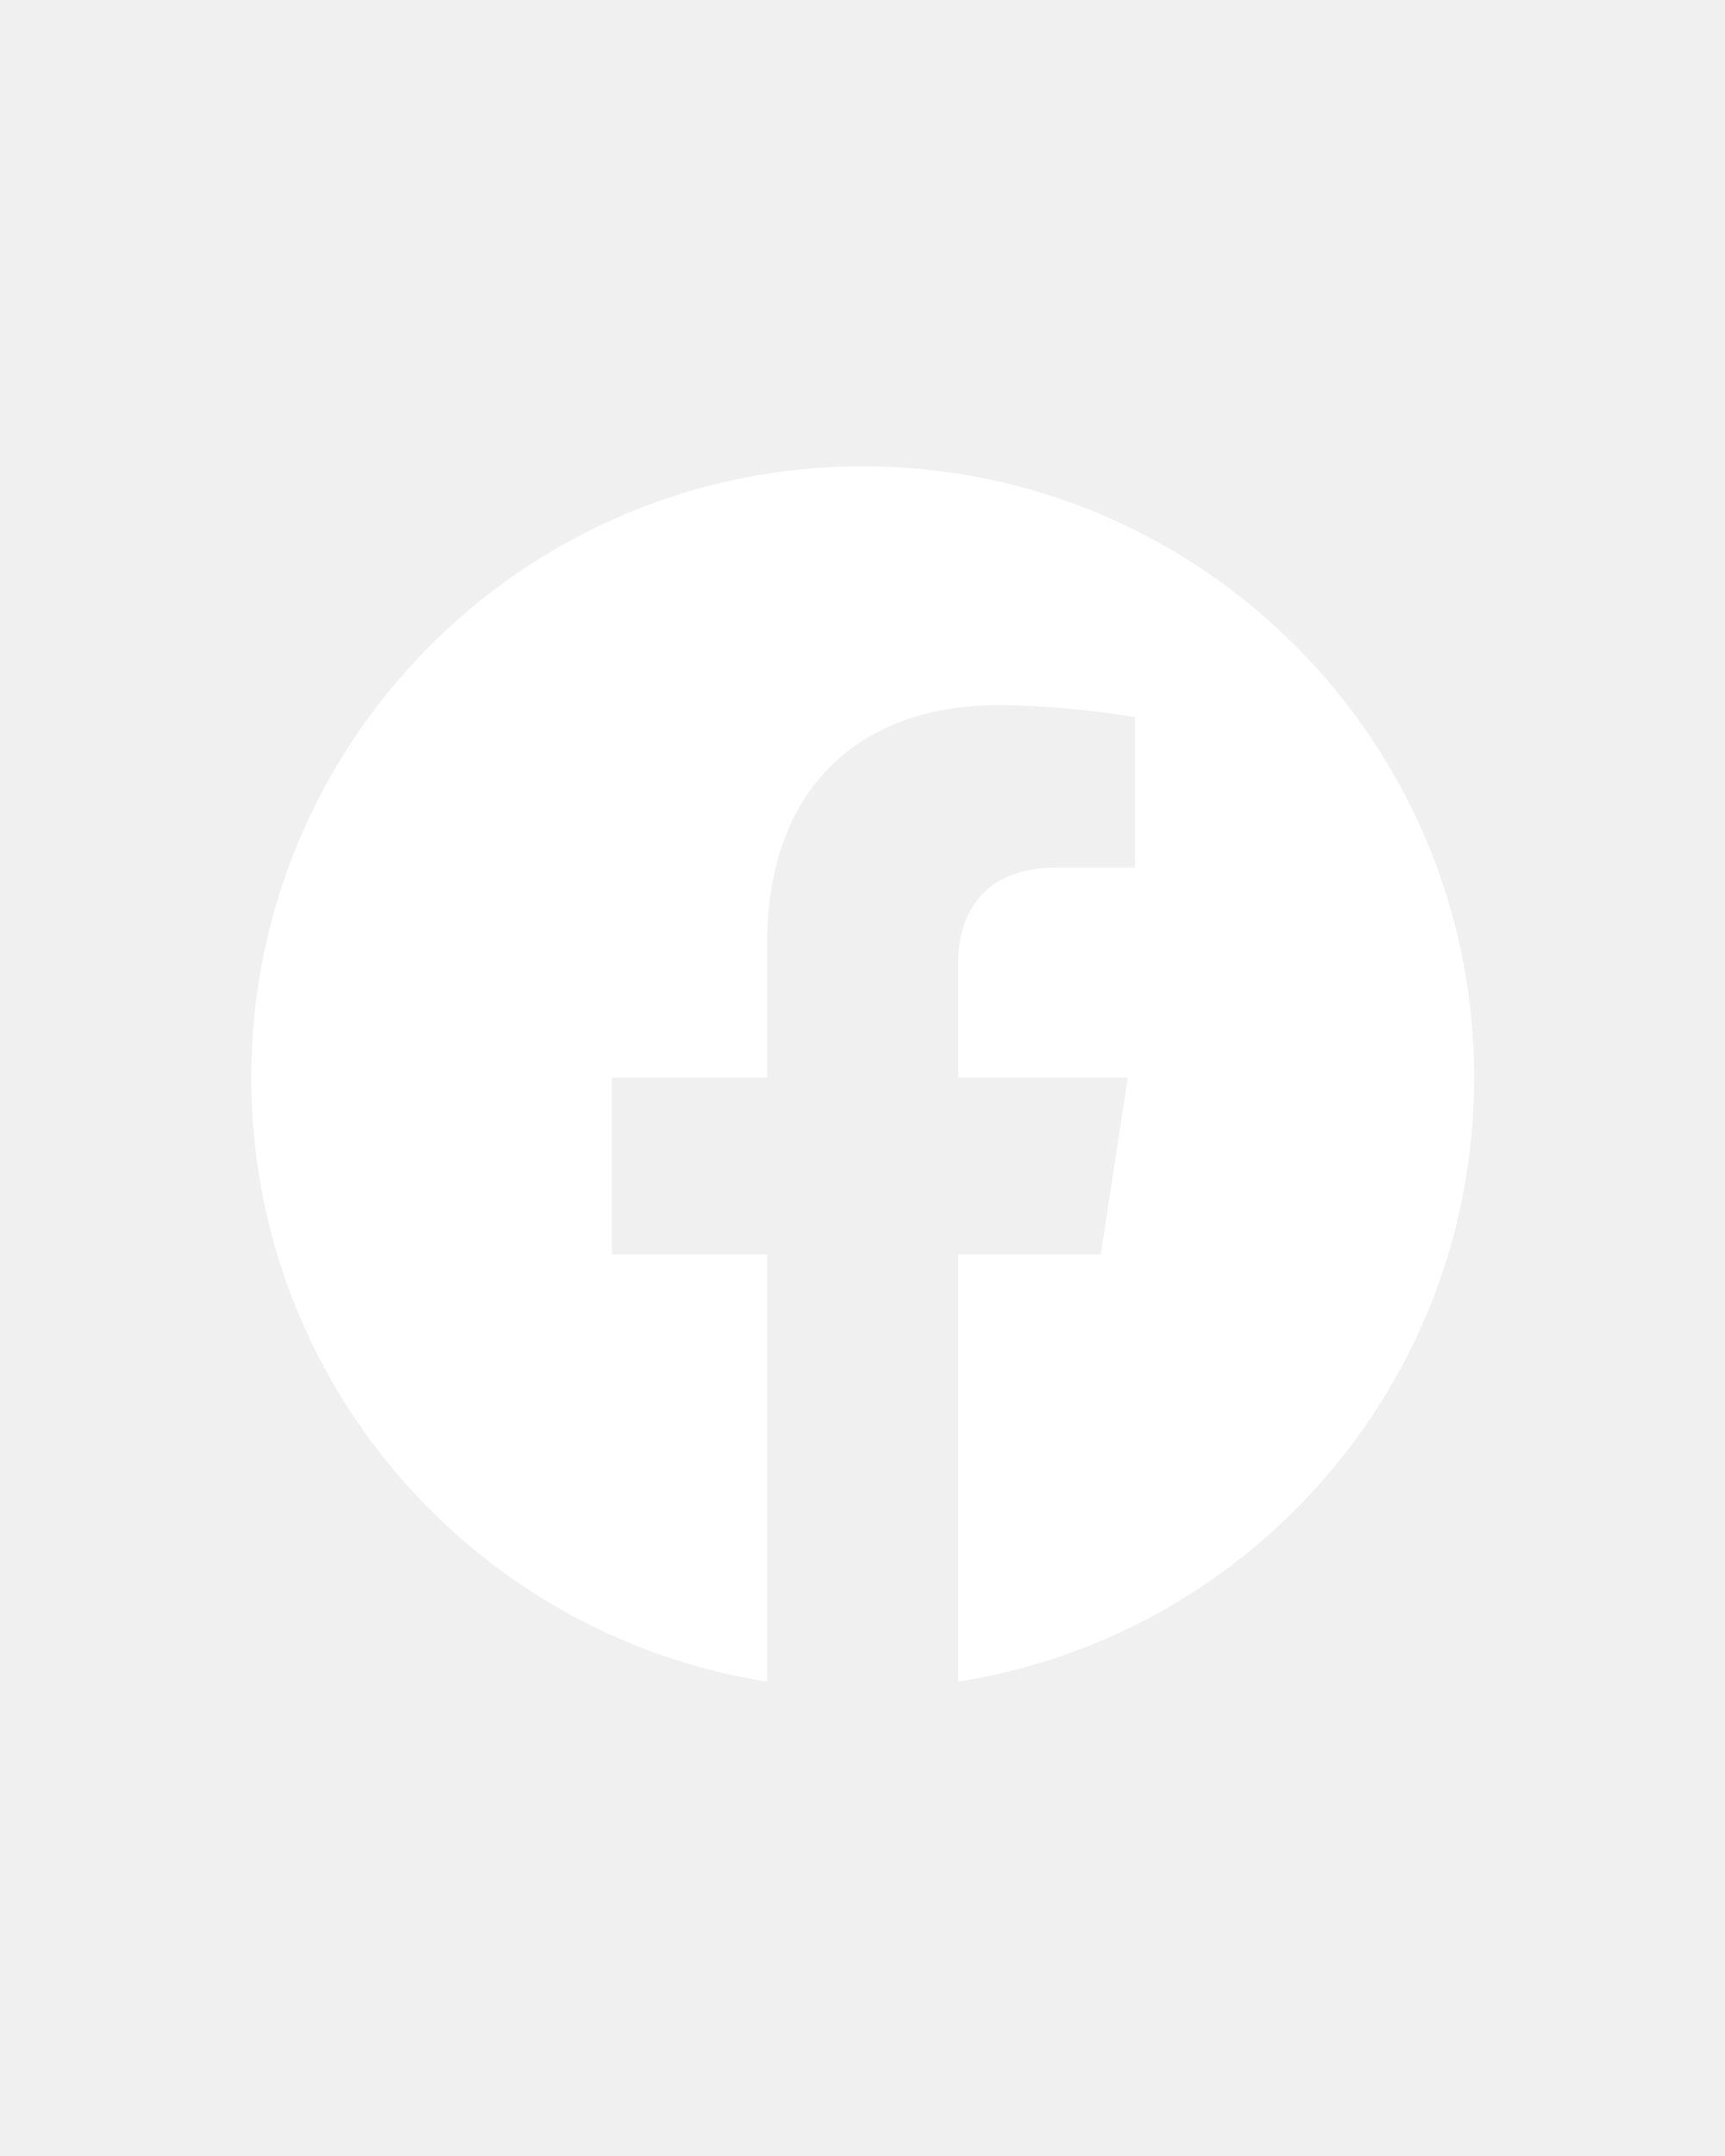
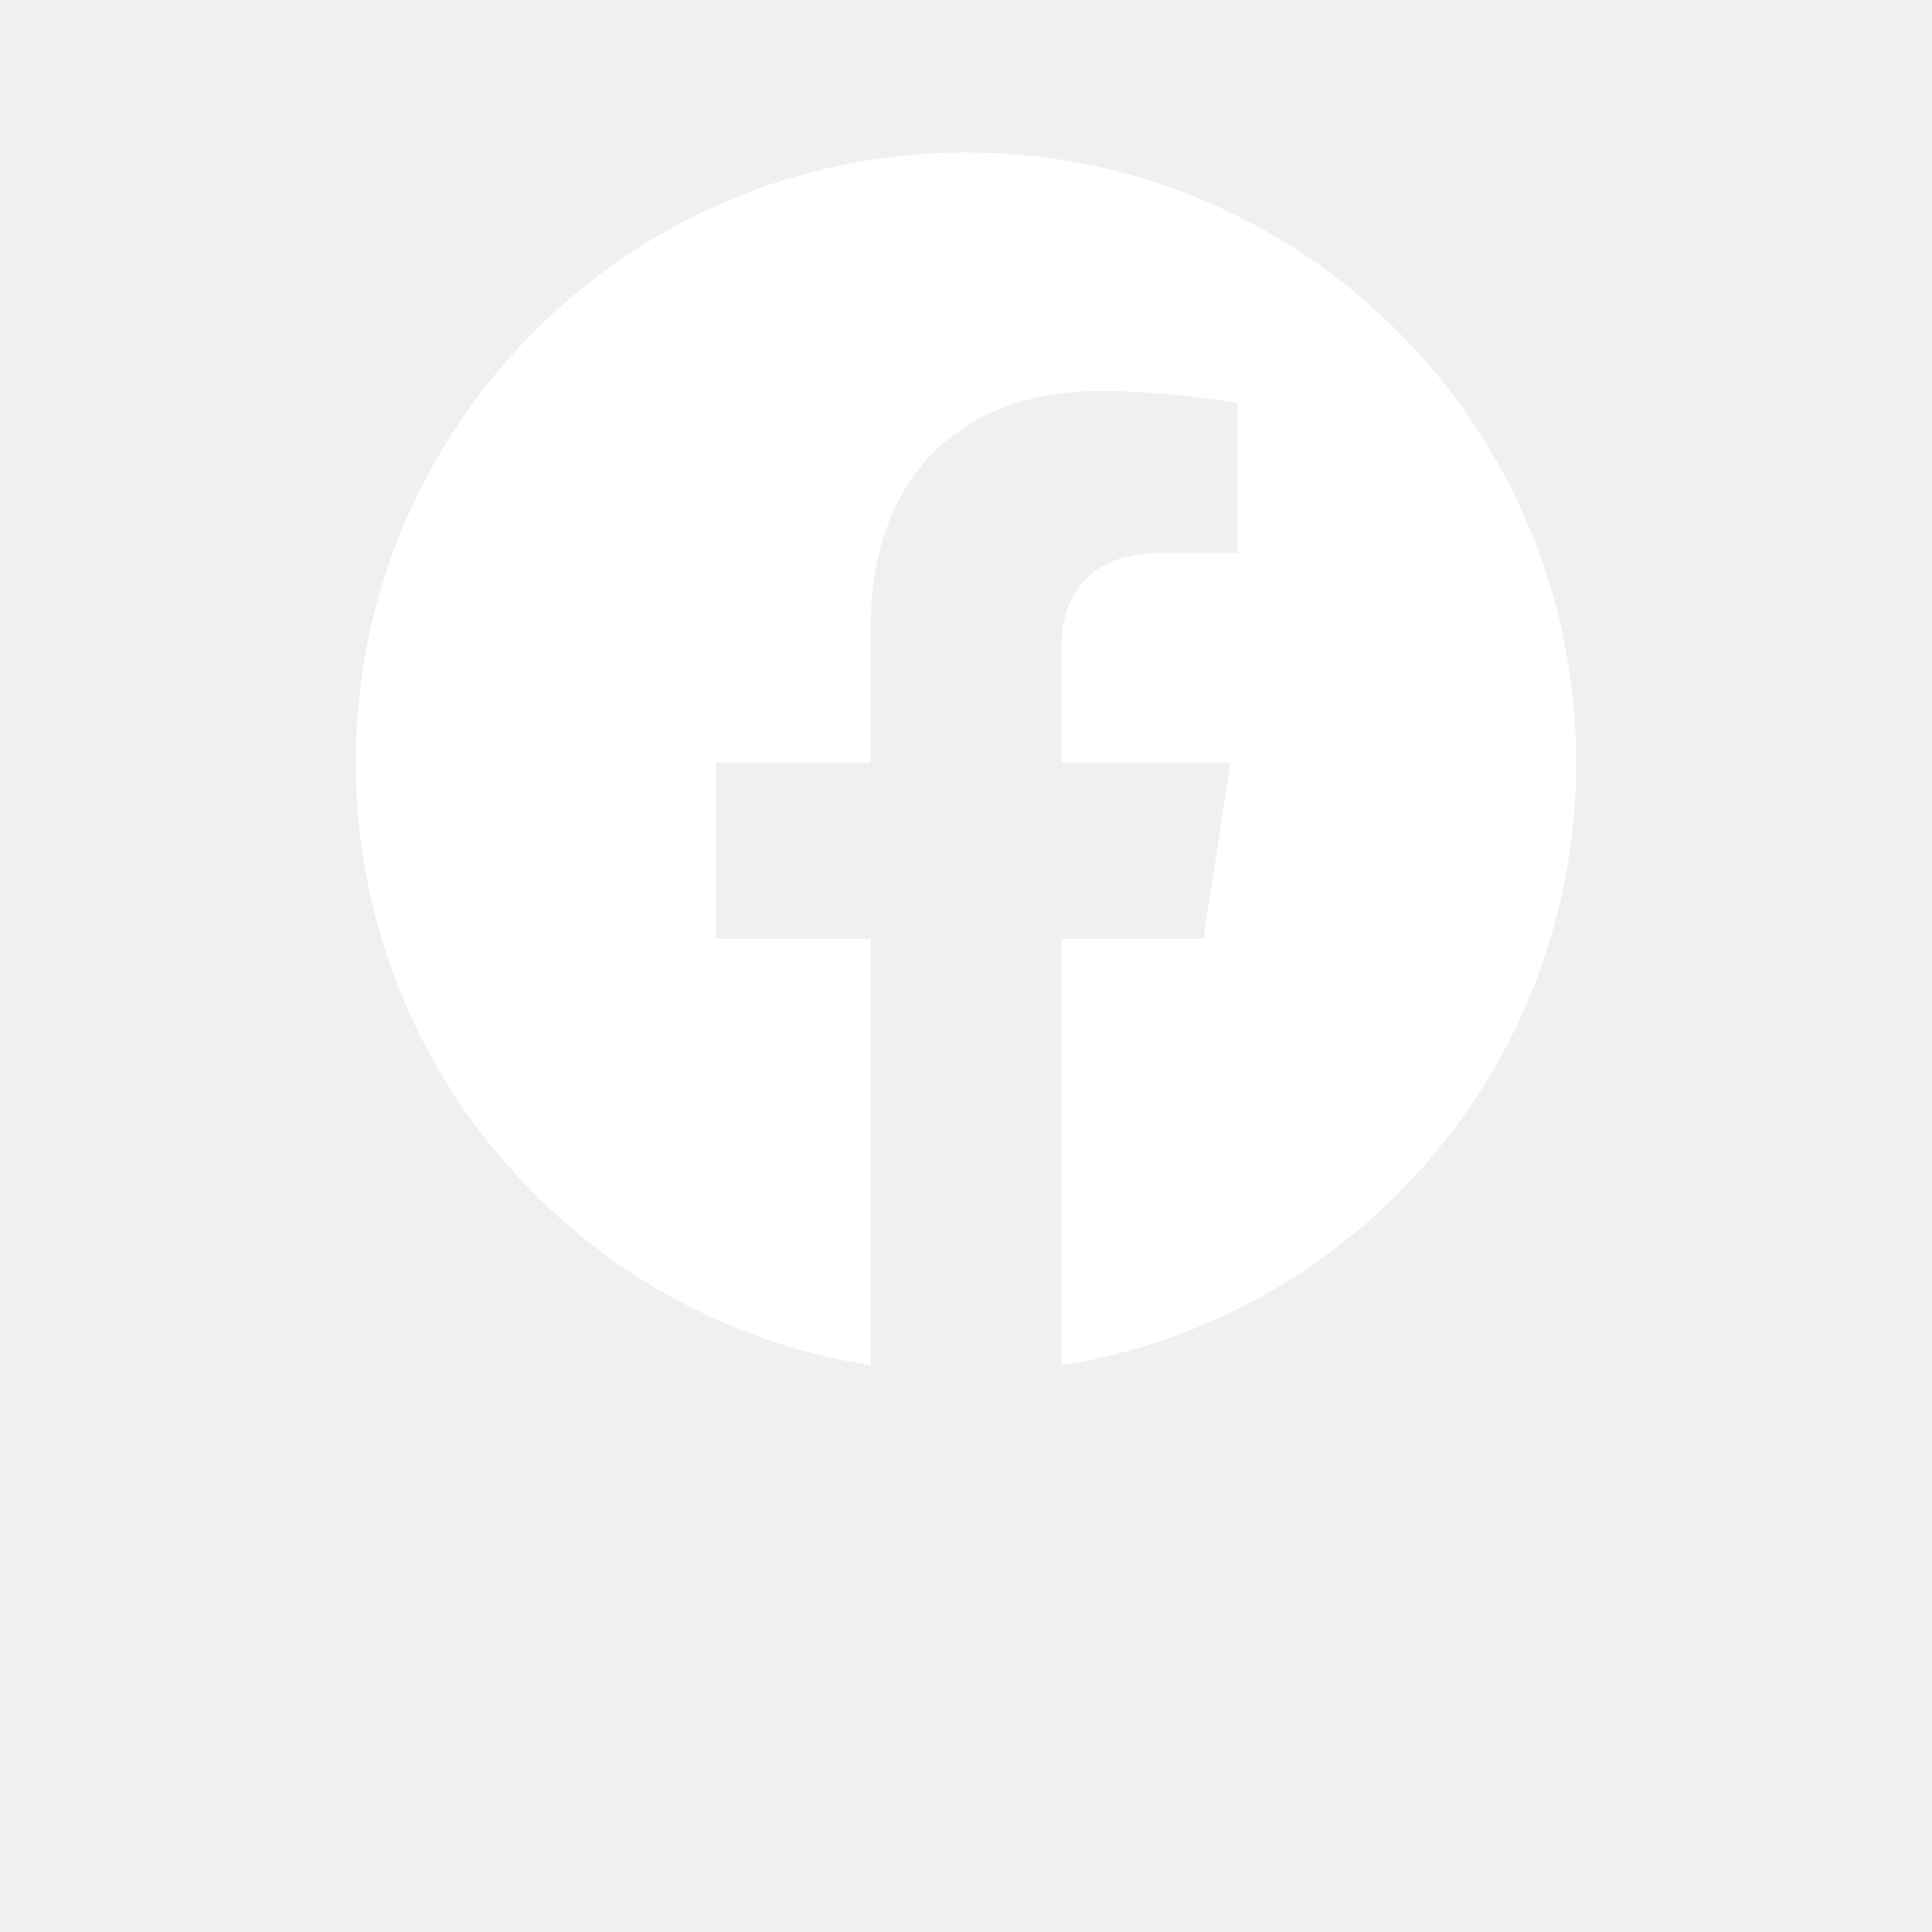
- <svg xmlns="http://www.w3.org/2000/svg" width="1080" zoomAndPan="magnify" viewBox="0 0 810 1012.5" height="1350" preserveAspectRatio="xMidYMid meet" version="1.2">
+ <svg xmlns="http://www.w3.org/2000/svg" width="40" zoomAndPan="magnify" viewBox="0 0 30 37.92" height="40" preserveAspectRatio="xMidYMid meet" version="1.2">
  <defs>
-     <clipPath id="791fcaf0f3">
-       <path d="M 117.988 218.988 L 692.203 218.988 L 692.203 790 L 117.988 790 Z M 117.988 218.988 " />
+     <clipPath id="d191a3ed30">
+       <path d="M 3.023 2.992 L 26.977 2.992 L 26.977 26.941 L 3.023 26.941 Z M 3.023 2.992 " />
    </clipPath>
  </defs>
-   <g id="4b40146e38">
-     <g clip-rule="nonzero" clip-path="url(#791fcaf0f3)">
-       <path style=" stroke:none;fill-rule:nonzero;fill:#ffffff;fill-opacity:1;" d="M 692.207 506.098 C 692.207 347.531 563.664 218.988 405.098 218.988 C 246.531 218.988 117.988 347.531 117.988 506.098 C 117.988 649.402 222.98 768.18 360.234 789.719 L 360.234 589.09 L 287.336 589.09 L 287.336 506.098 L 360.234 506.098 L 360.234 442.844 C 360.234 370.887 403.098 331.141 468.68 331.141 C 500.094 331.141 532.949 336.746 532.949 336.746 L 532.949 407.402 L 496.746 407.402 C 461.082 407.402 449.957 429.535 449.957 452.238 L 449.957 506.098 L 529.586 506.098 L 516.855 589.09 L 449.957 589.09 L 449.957 789.719 C 587.215 768.18 692.207 649.402 692.207 506.098 " />
+   <g id="a73f29c35a">
+     <g clip-rule="nonzero" clip-path="url(#d191a3ed30)">
+       <path style=" stroke:none;fill-rule:nonzero;fill:#ffffff;fill-opacity:1;" d="M 26.977 14.969 C 26.977 8.355 21.613 2.992 15 2.992 C 8.387 2.992 3.023 8.355 3.023 14.969 C 3.023 20.945 7.402 25.898 13.129 26.797 L 13.129 18.43 L 10.09 18.43 L 10.09 14.969 L 13.129 14.969 L 13.129 12.332 C 13.129 9.328 14.918 7.672 17.652 7.672 C 18.961 7.672 20.332 7.906 20.332 7.906 L 20.332 10.852 L 18.824 10.852 C 17.336 10.852 16.871 11.773 16.871 12.723 L 16.871 14.969 L 20.191 14.969 L 19.66 18.43 L 16.871 18.43 L 16.871 26.797 C 22.598 25.898 26.977 20.945 26.977 14.969 " />
    </g>
  </g>
</svg>
